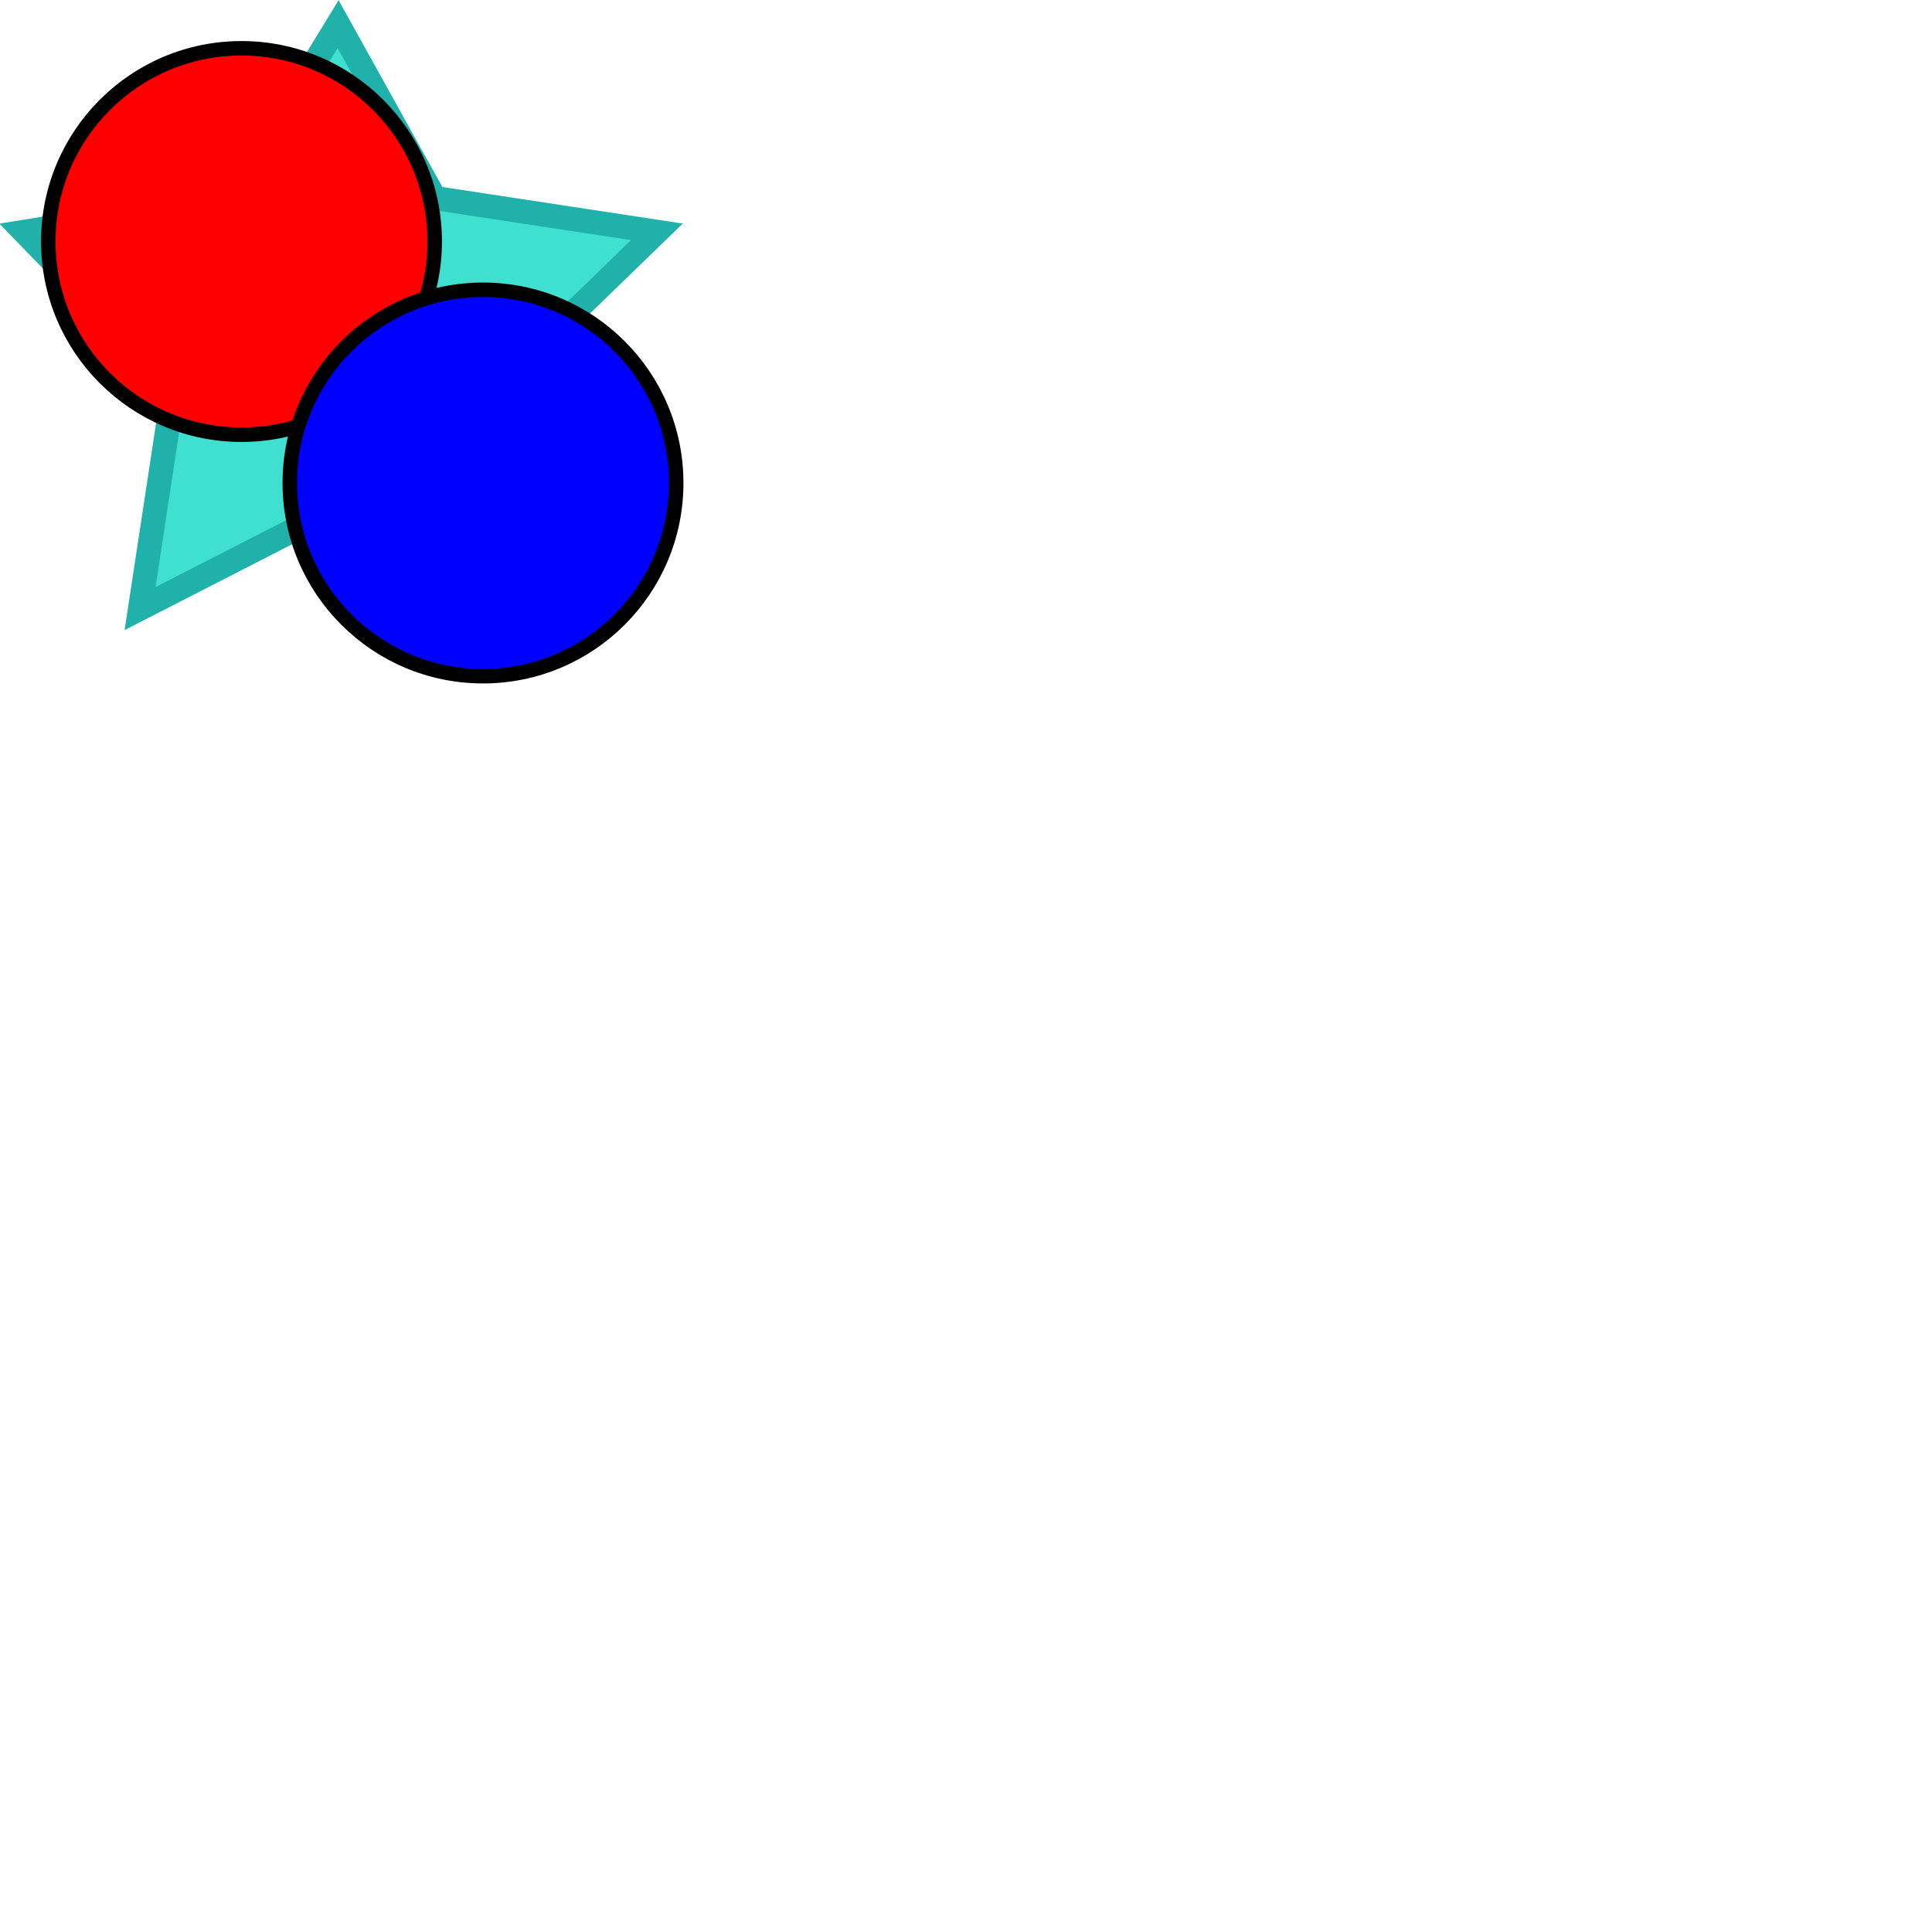
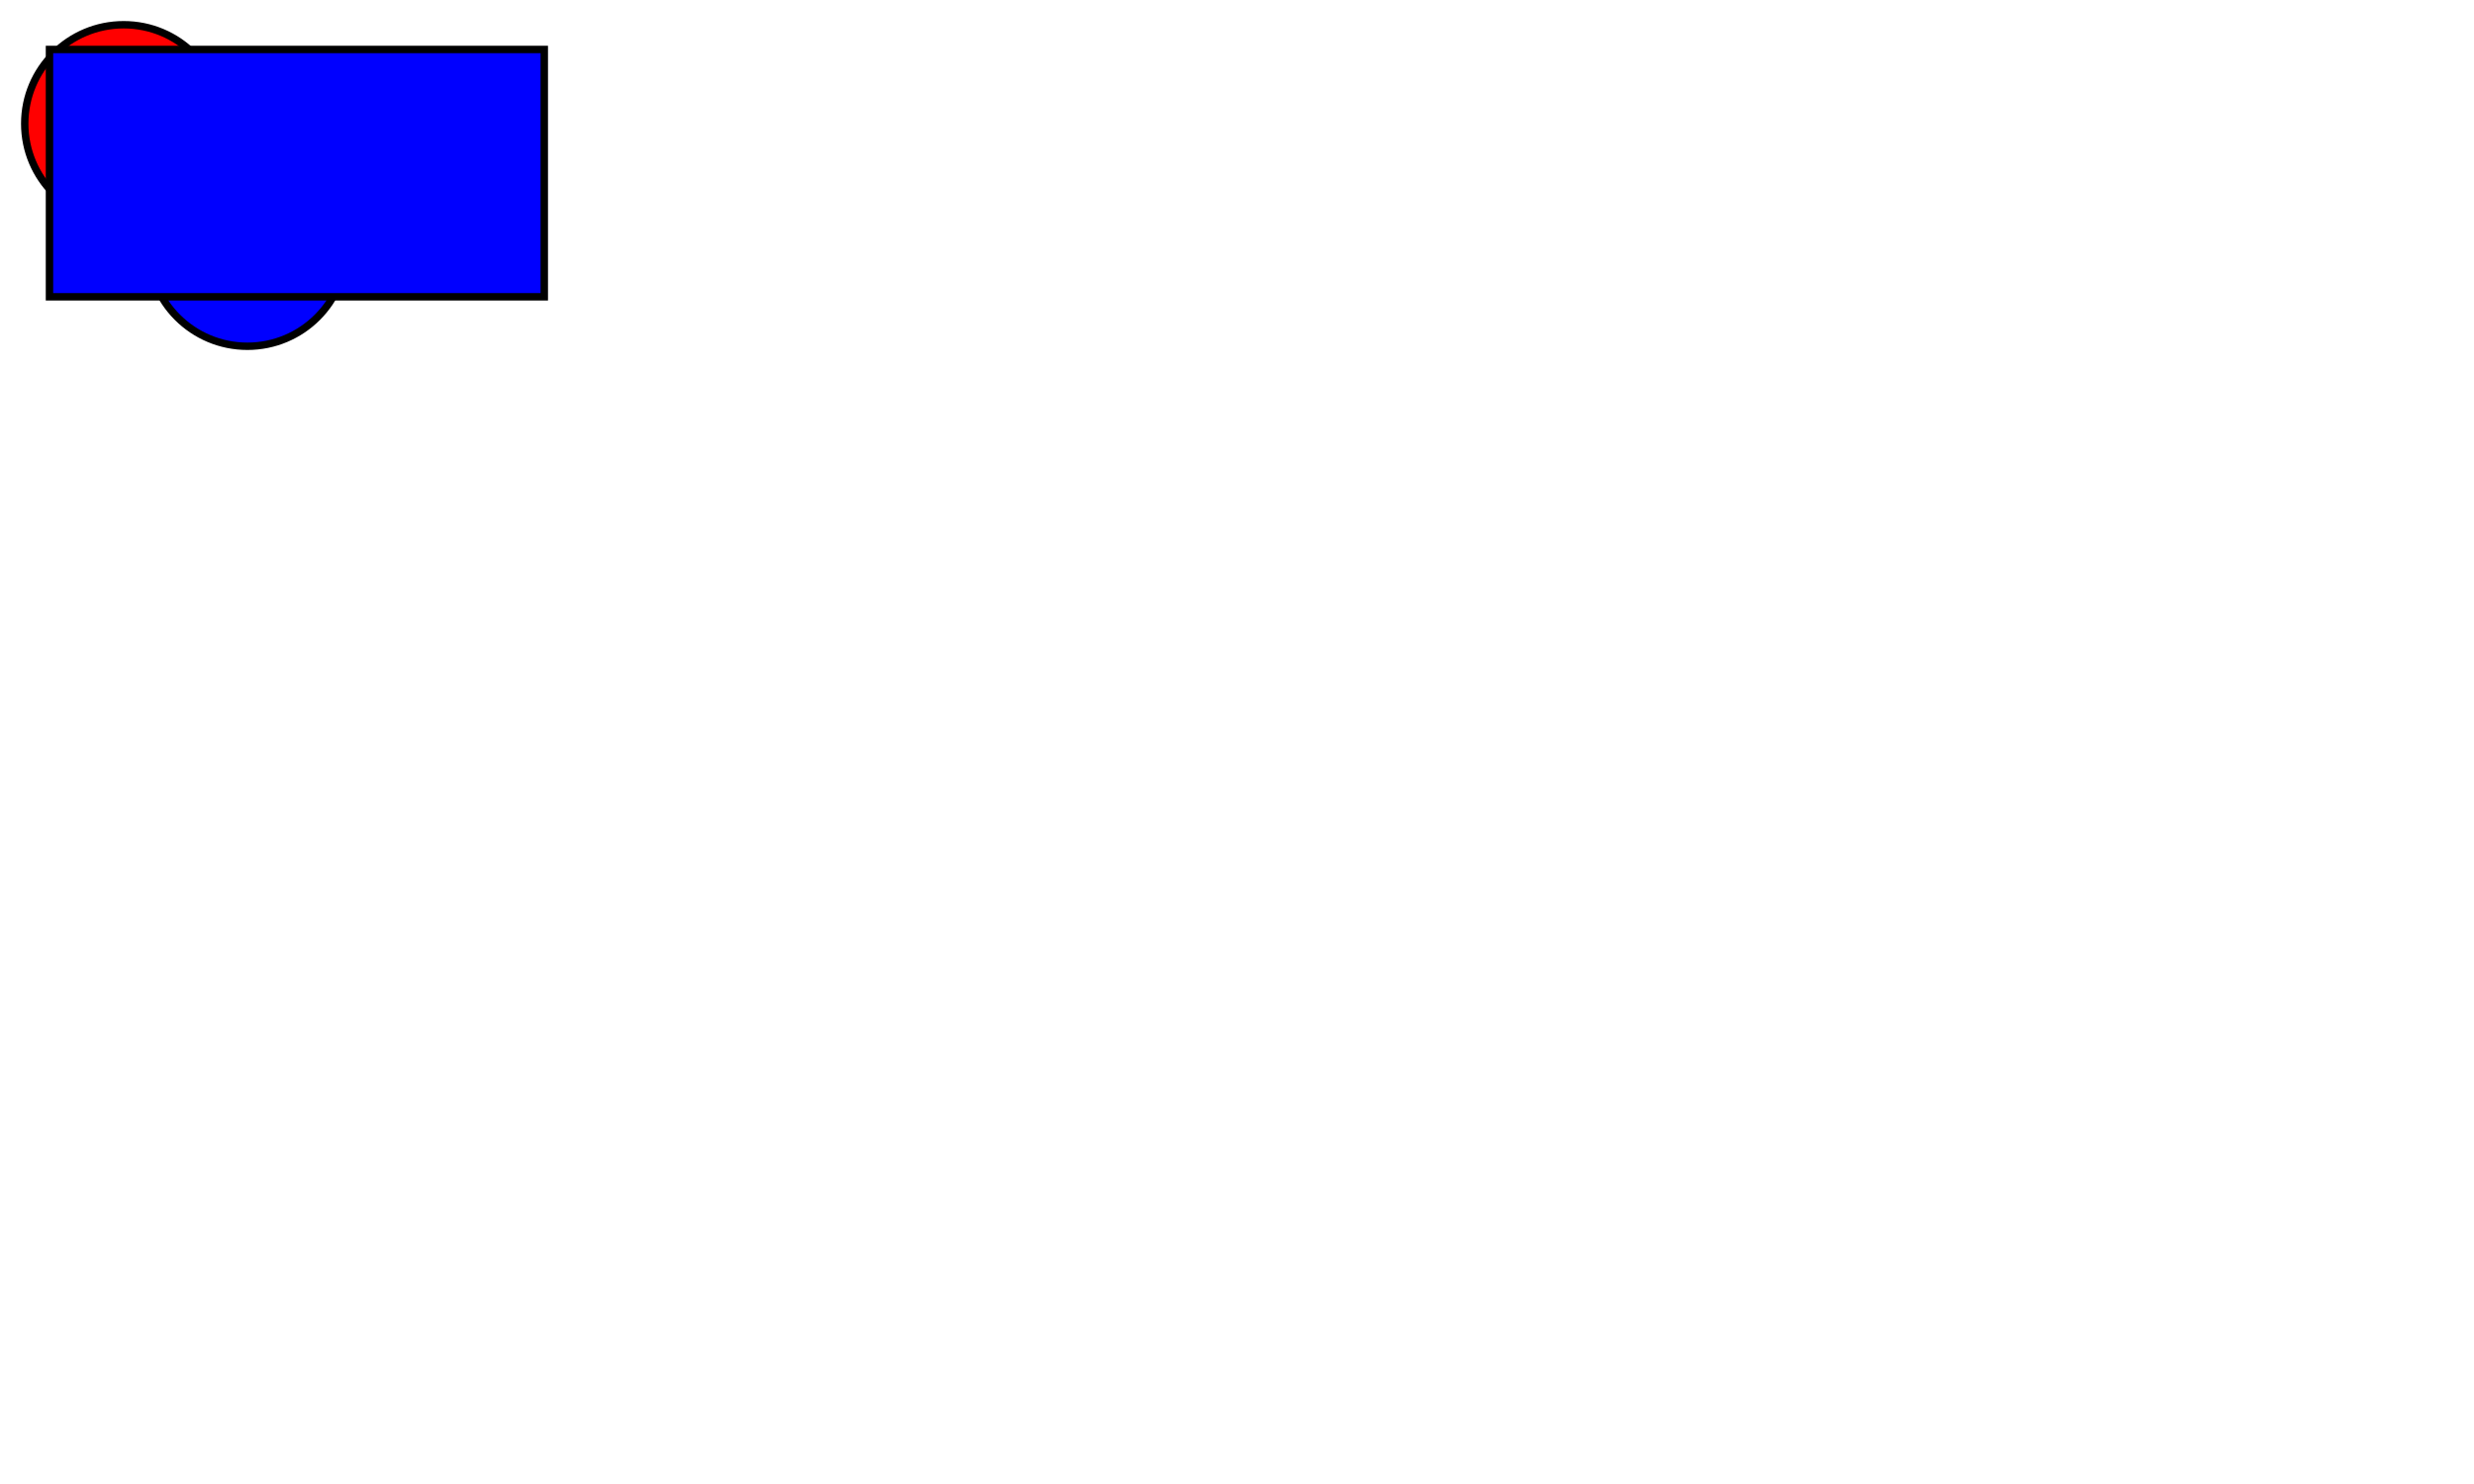
- <svg height="400" width="400">
-   <polygon points="70,5 90,41 136,48 103,80 111,126 70,105 29,126 36,80 5,48 48,41" fill="turquoise" stroke="lightseagreen" stroke-width="5" />
+ <svg height="600" width="1000">
  <circle cx="50" cy="50" fill="red" r="40" stroke-width="3" stroke="black" />
  <circle cx="100" cy="100" fill="blue" r="40" stroke-width="3" stroke="black" />
+   <rect x="20" y="20" width="200" height="100" fill="blue" stroke="black" stroke-width="3" />
</svg>
